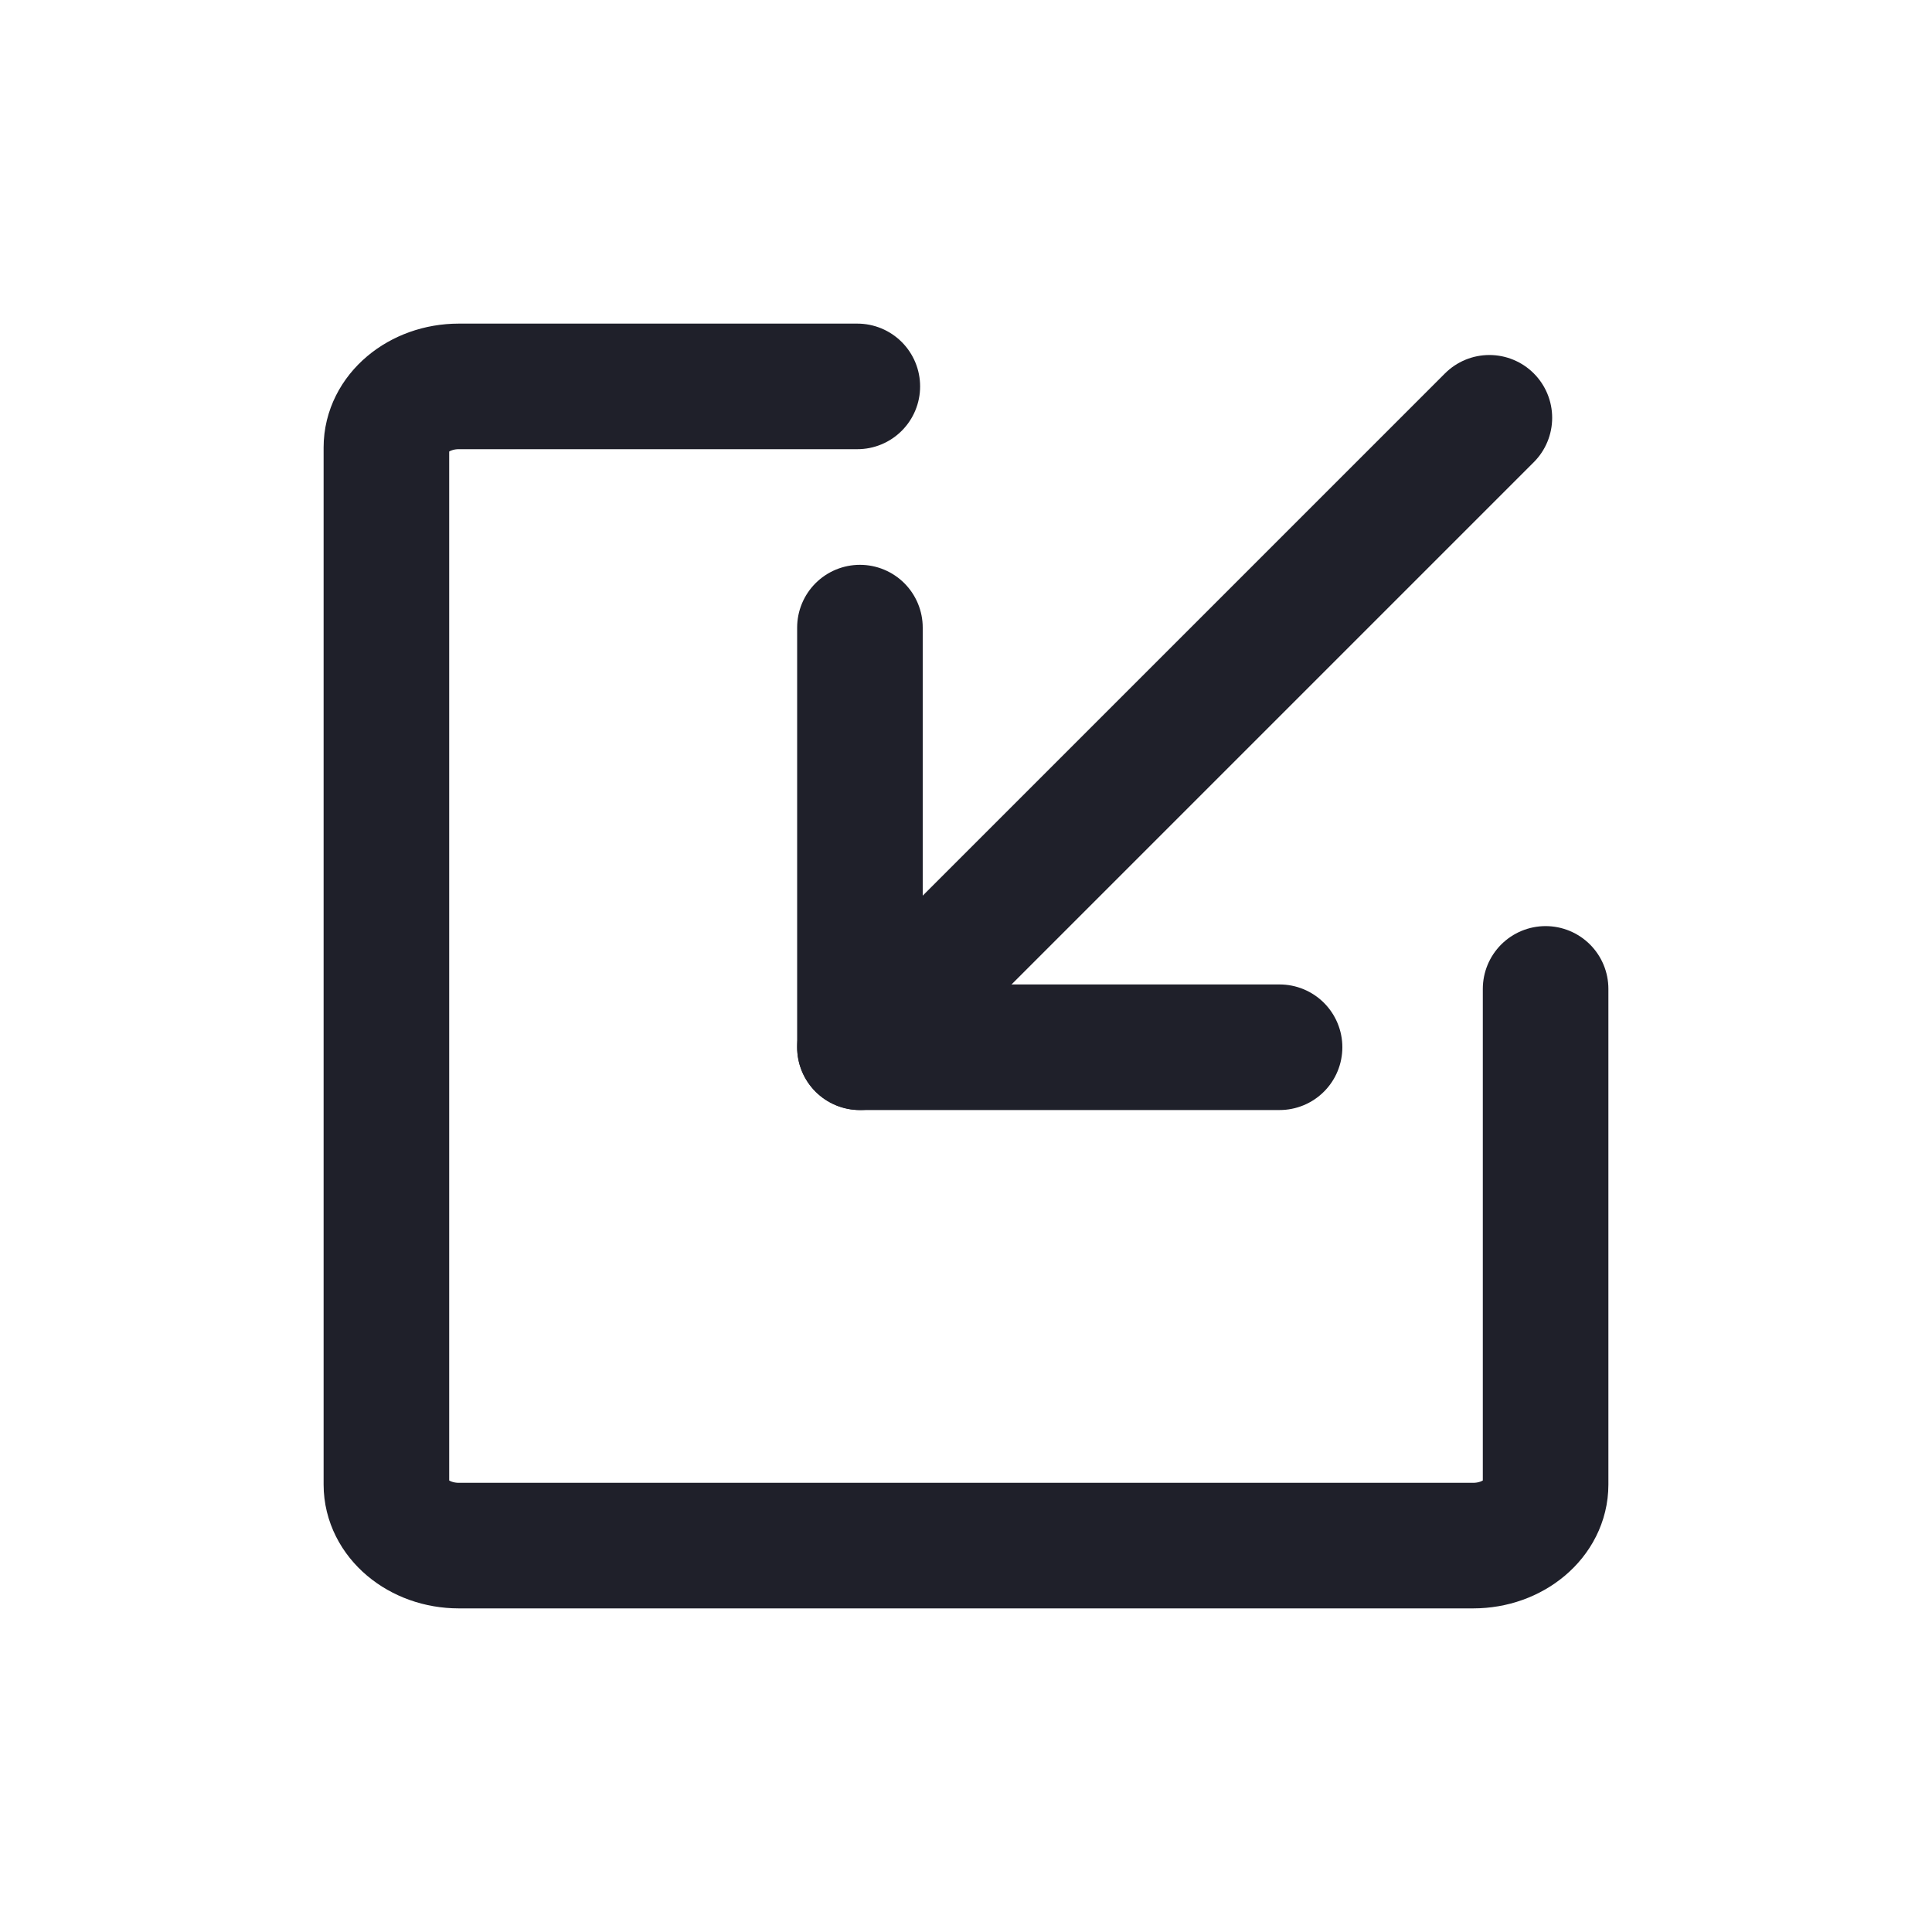
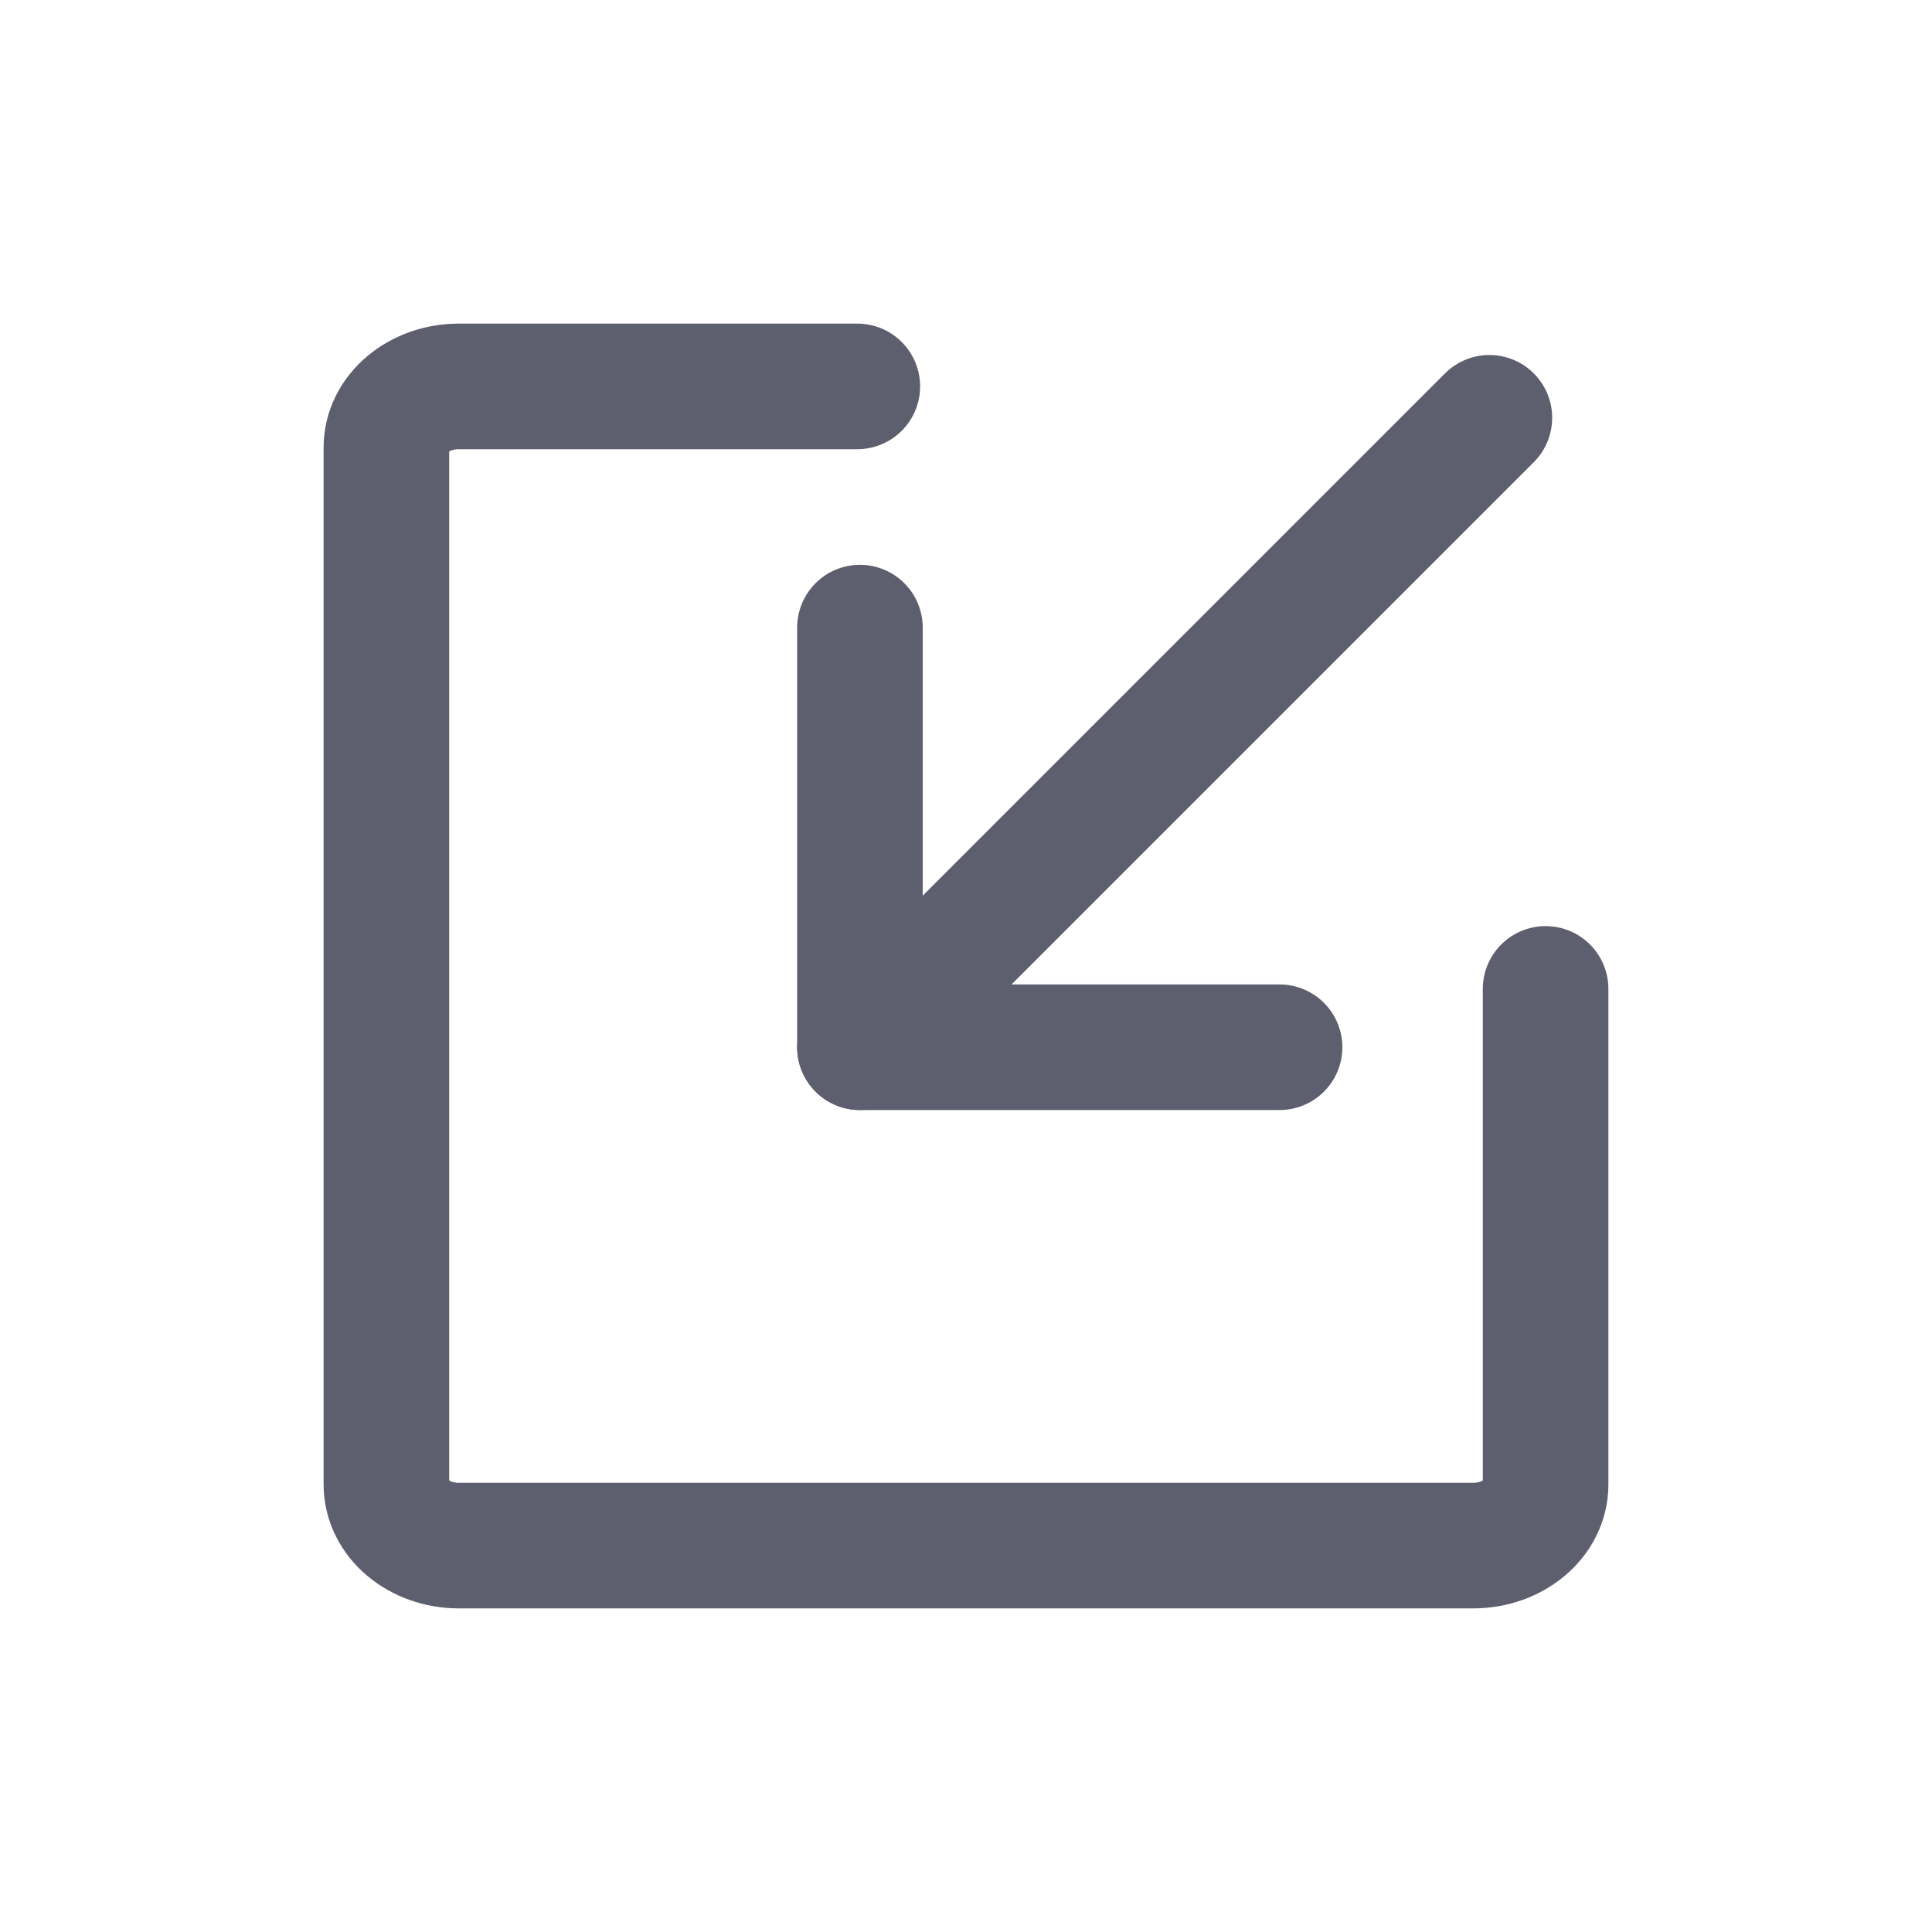
<svg xmlns="http://www.w3.org/2000/svg" width="20" height="20" viewBox="0 0 20 20" fill="none">
-   <path d="M8.875 4H4.75C4.336 4 4 4.283 4 4.632V15.368C4 15.717 4.336 16 4.75 16H15.25C15.664 16 16 15.717 16 15.368V10.237" stroke="#1F202A" stroke-width="1.3" stroke-linecap="round" stroke-linejoin="round" />
-   <path d="M13.246 10.841H8.902V6.497" stroke="#1F202A" stroke-width="1.3" stroke-linecap="round" stroke-linejoin="round" />
-   <path d="M8.902 10.841L15.418 4.325" stroke="#1F202A" stroke-width="1.3" stroke-linecap="round" stroke-linejoin="round" />
+   <path d="M8.875 4H4.75C4.336 4 4 4.283 4 4.632V15.368C4 15.717 4.336 16 4.75 16H15.25C15.664 16 16 15.717 16 15.368V10.237" stroke="#5E5F6E" stroke-width="1.3" stroke-linecap="round" stroke-linejoin="round" />
+   <path d="M13.246 10.841H8.902V6.497" stroke="#5E5F6E" stroke-width="1.3" stroke-linecap="round" stroke-linejoin="round" />
+   <path d="M8.902 10.841L15.418 4.325" stroke="#5E5F6E" stroke-width="1.3" stroke-linecap="round" stroke-linejoin="round" />
</svg>
